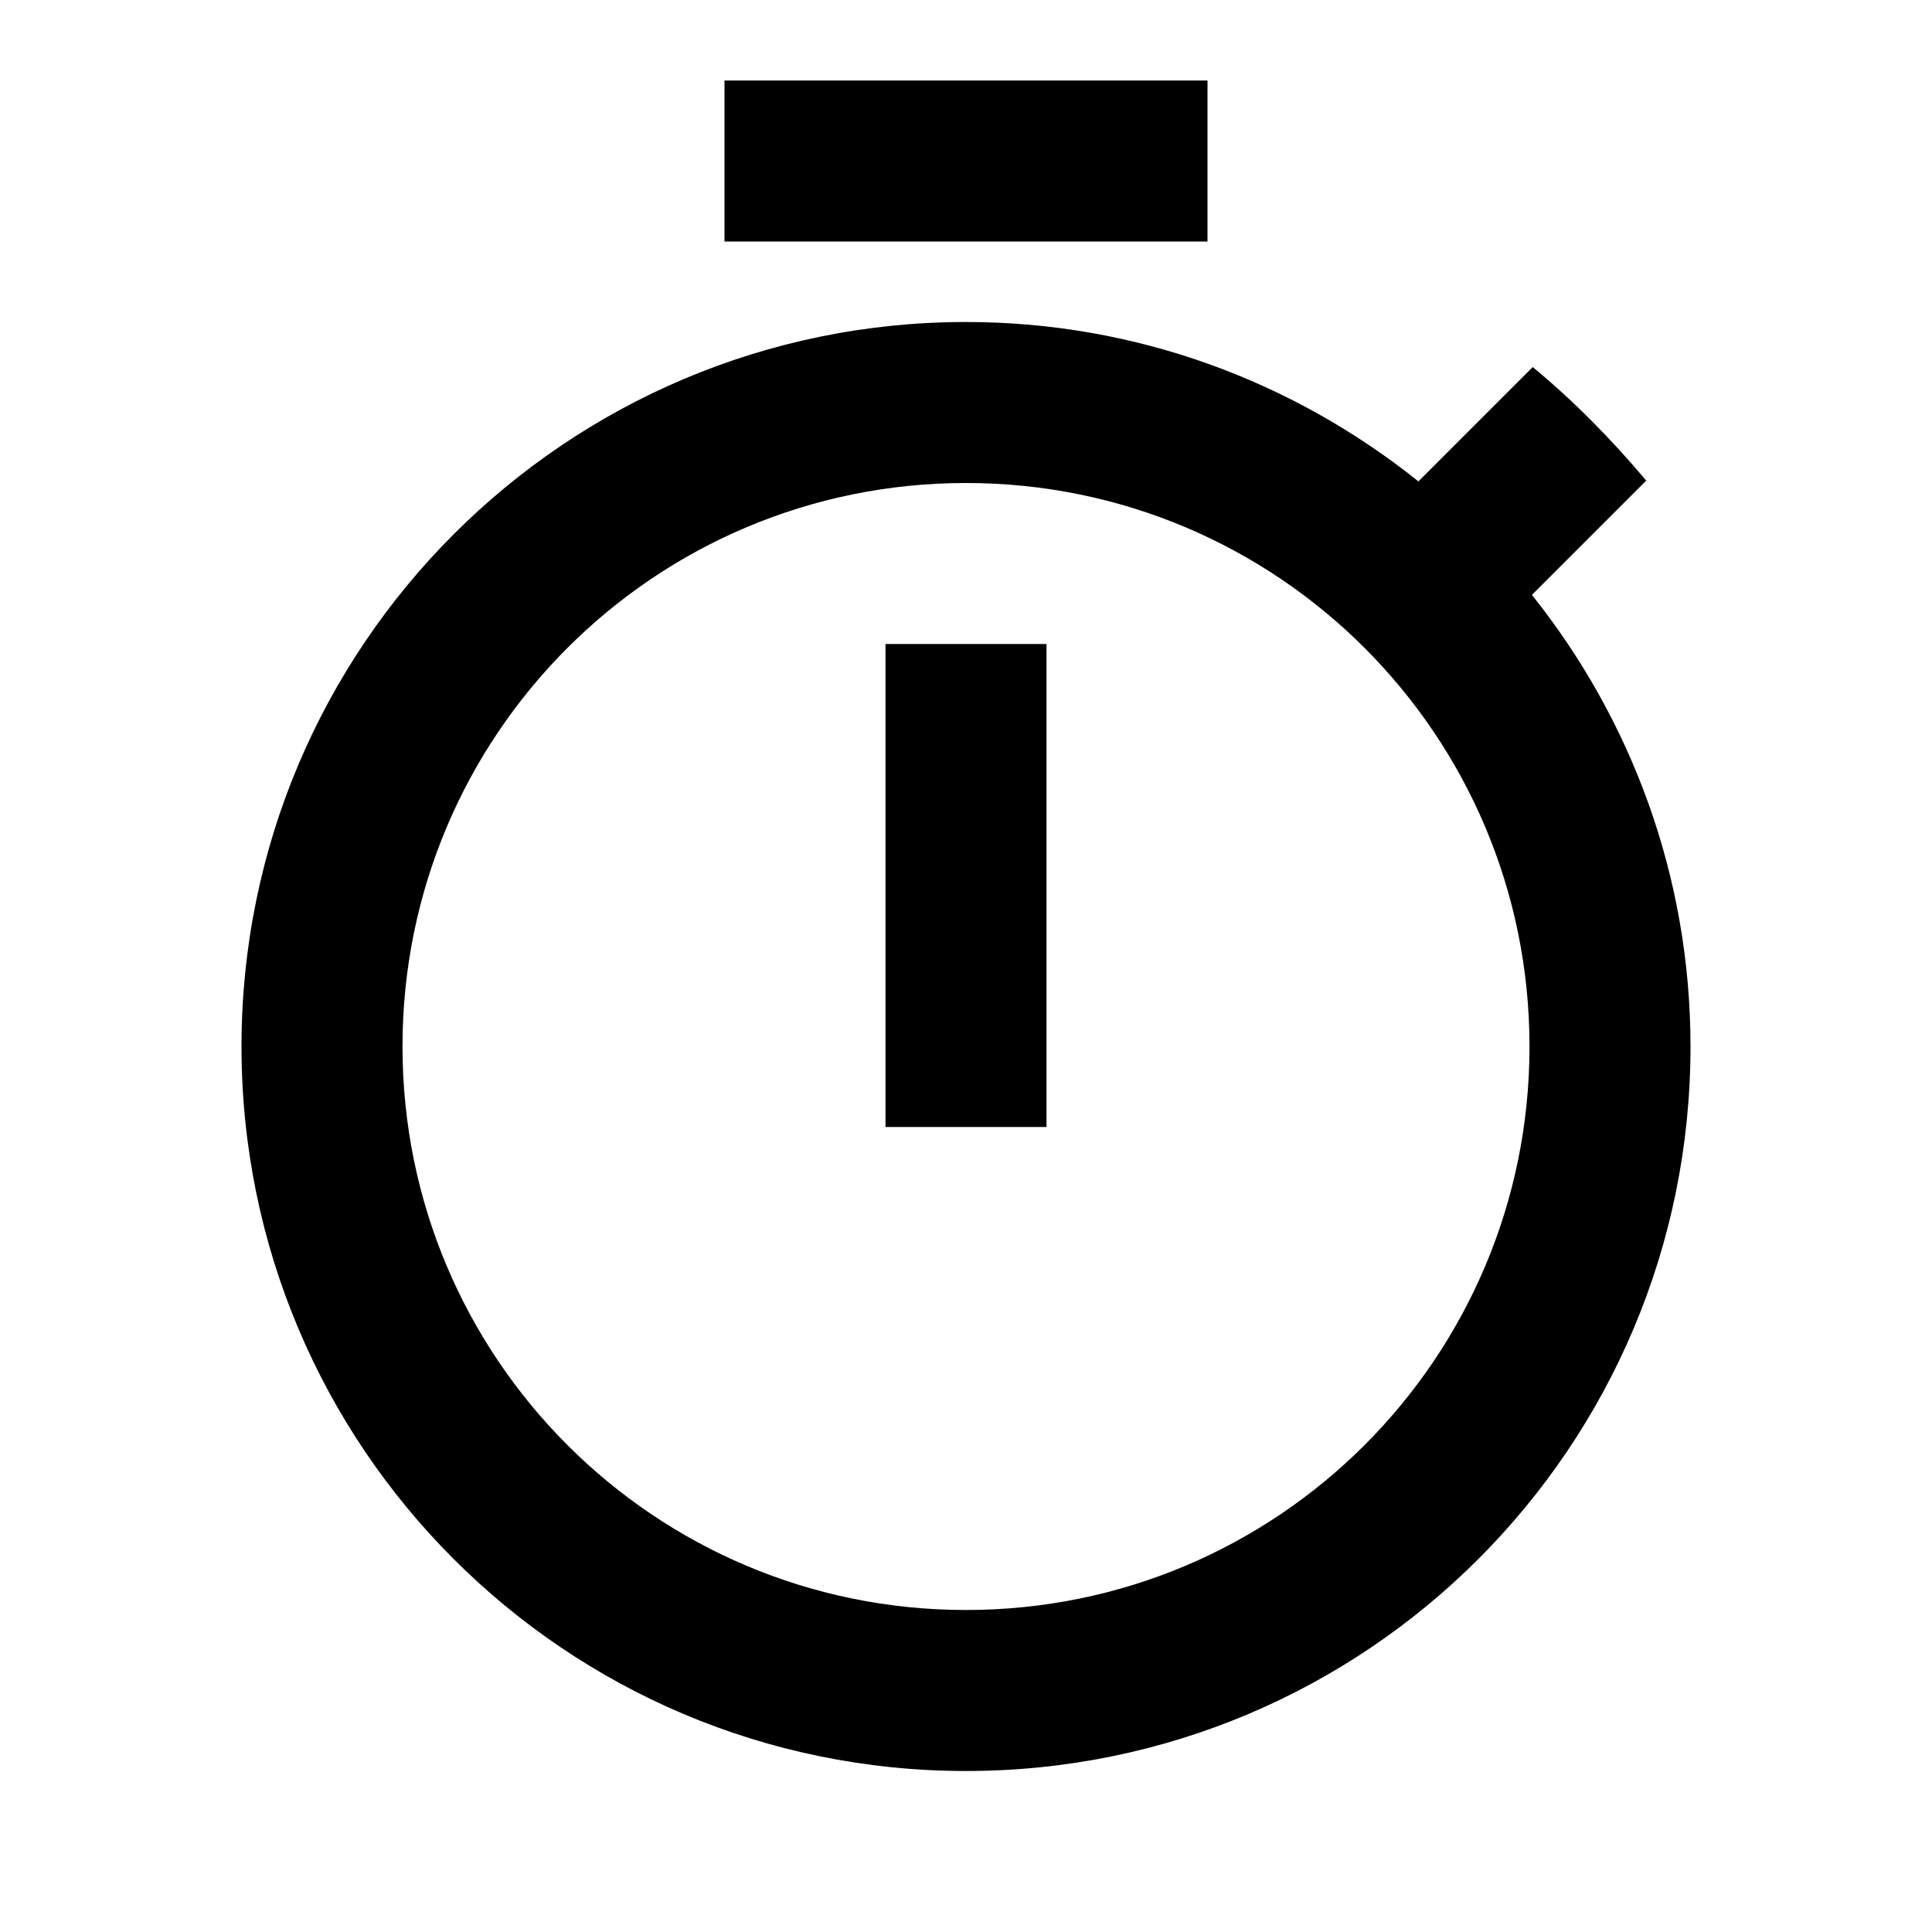
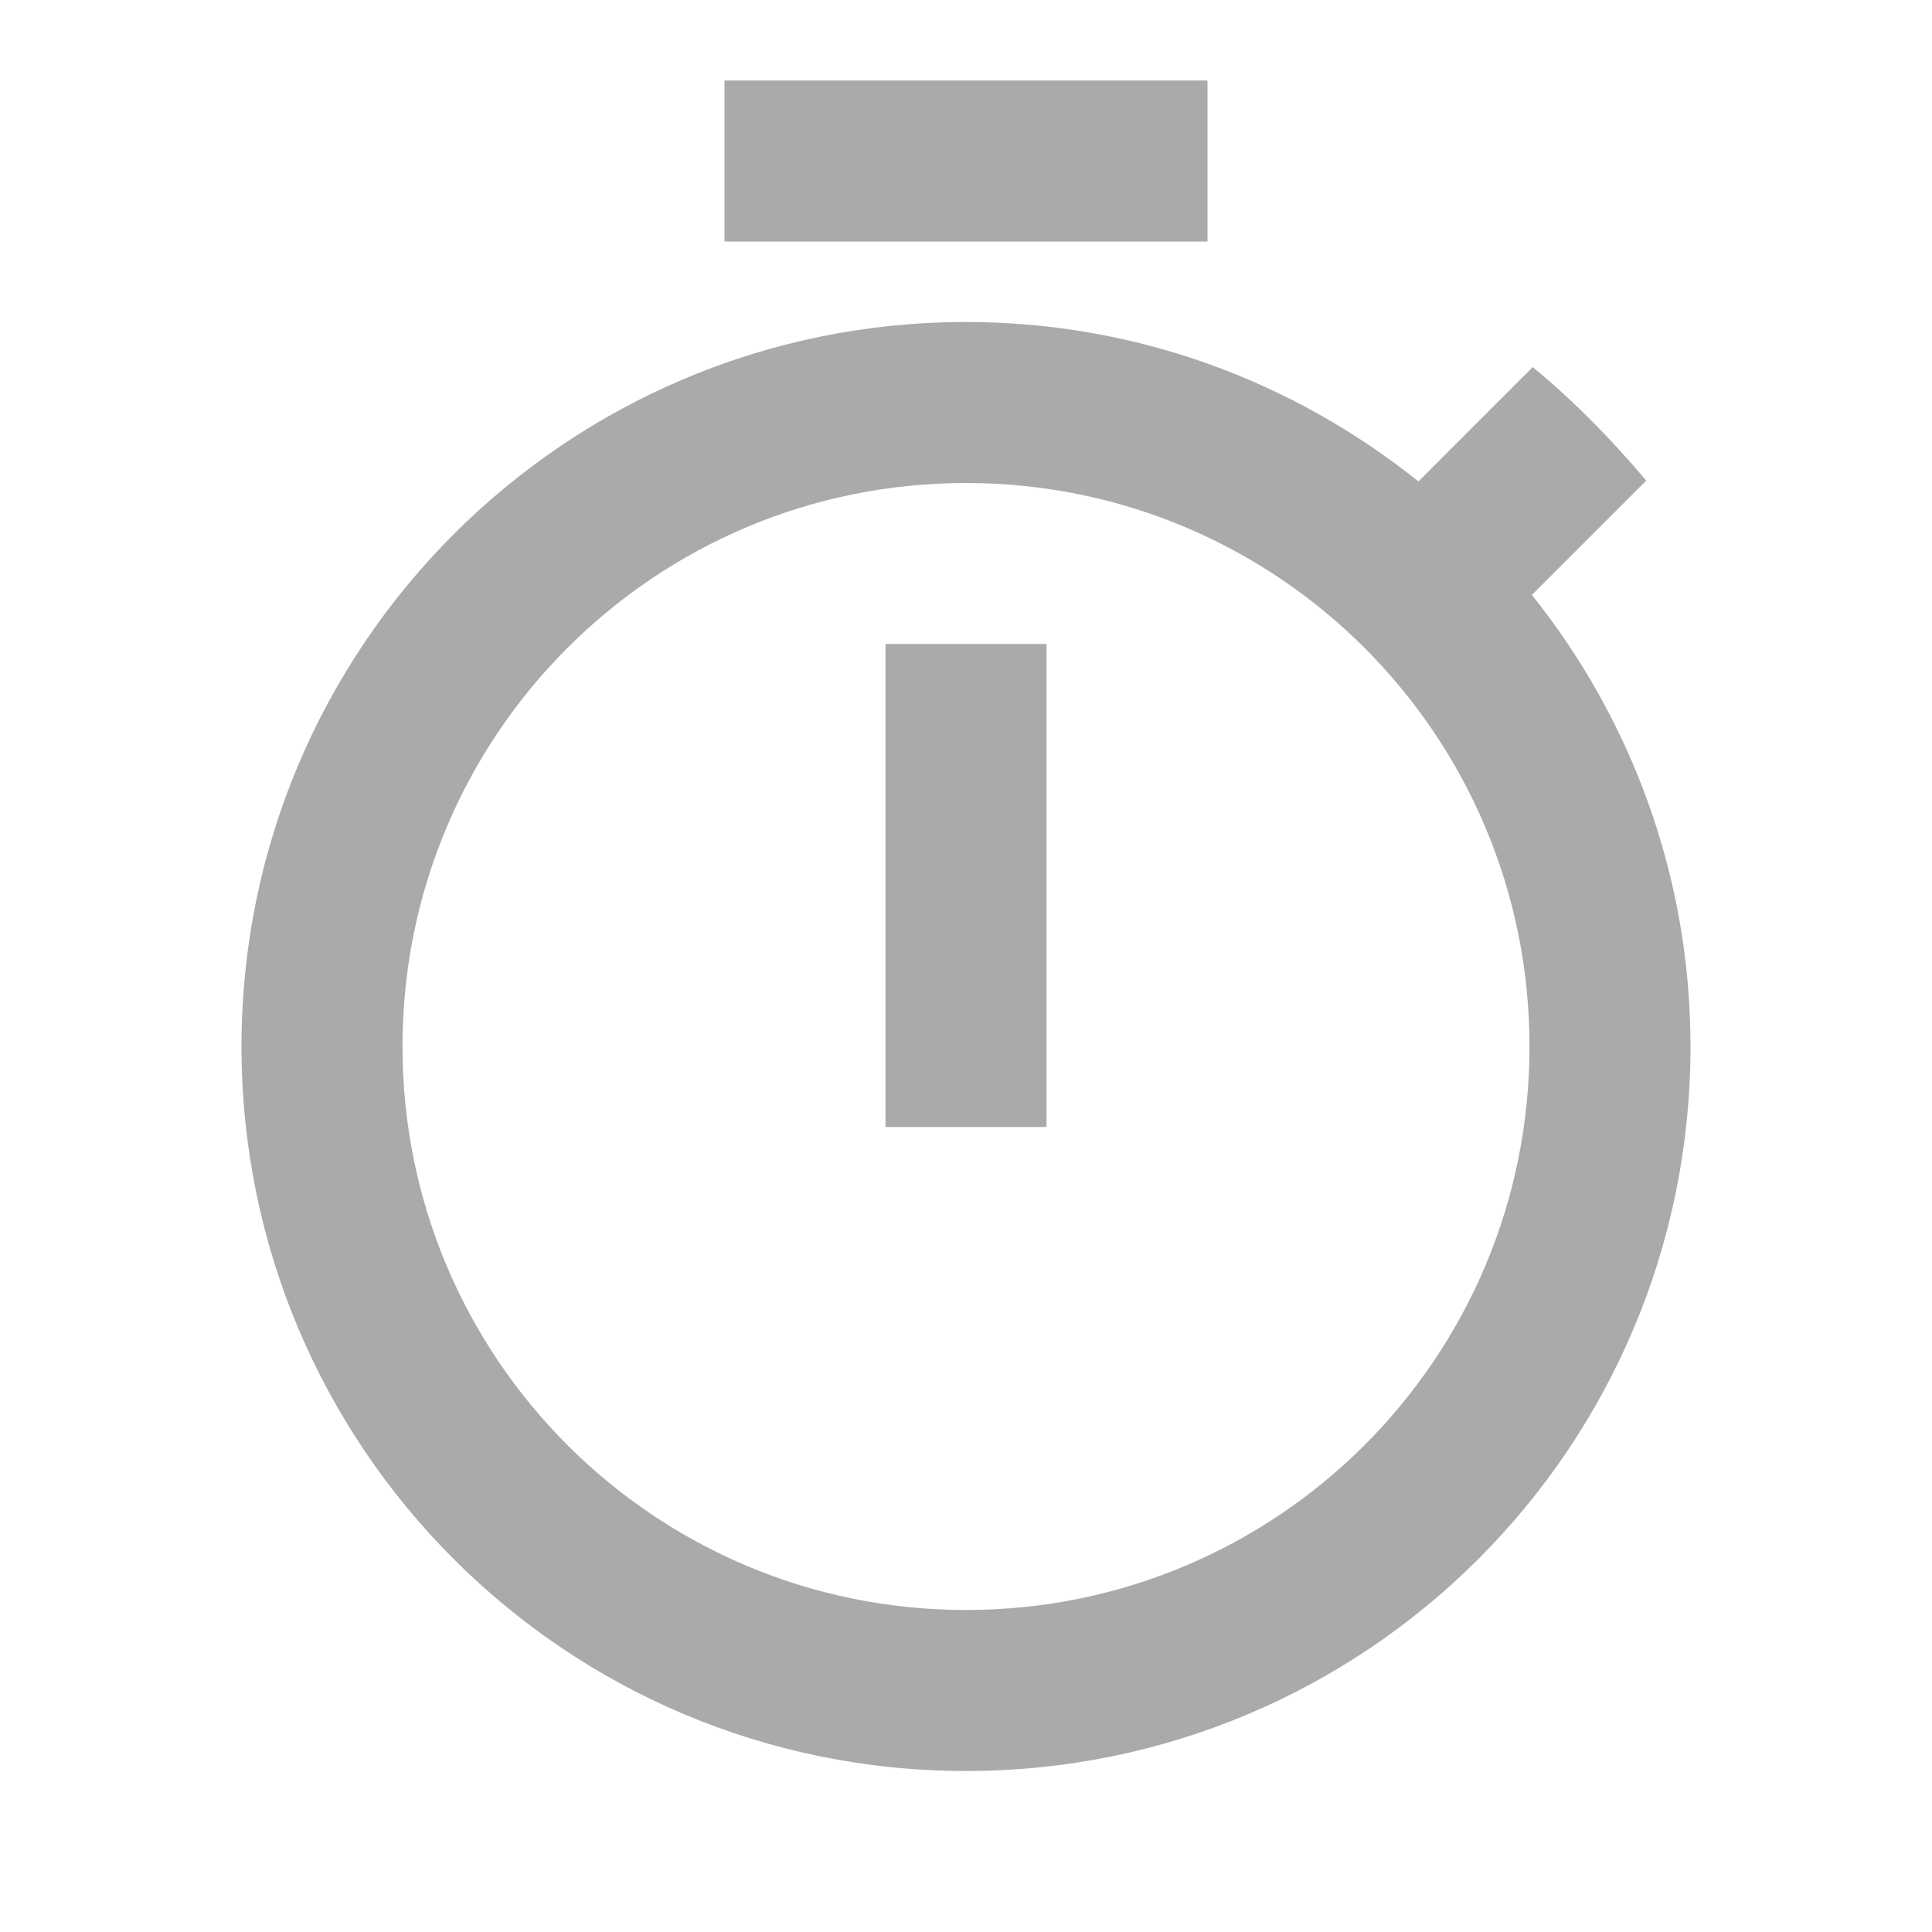
- <svg xmlns="http://www.w3.org/2000/svg" fill="#000000" height="24" viewBox="0 0 24 24" width="24">
+ <svg xmlns="http://www.w3.org/2000/svg" fill="#aaa" viewBox="0 0 24 24">
  <path d="M0 0h24v24H0z" fill="none" />
  <path d="M15 1H9v2h6V1zm-4 13h2V8h-2v6zm8.03-6.61l1.42-1.42c-.43-.51-.9-.99-1.41-1.41l-1.42 1.42C16.07 4.74 14.12 4 12 4c-4.97 0-9 4.03-9 9s4.02 9 9 9 9-4.03 9-9c0-2.12-.74-4.07-1.97-5.61zM12 20c-3.87 0-7-3.13-7-7s3.13-7 7-7 7 3.13 7 7-3.13 7-7 7z" />
</svg>
